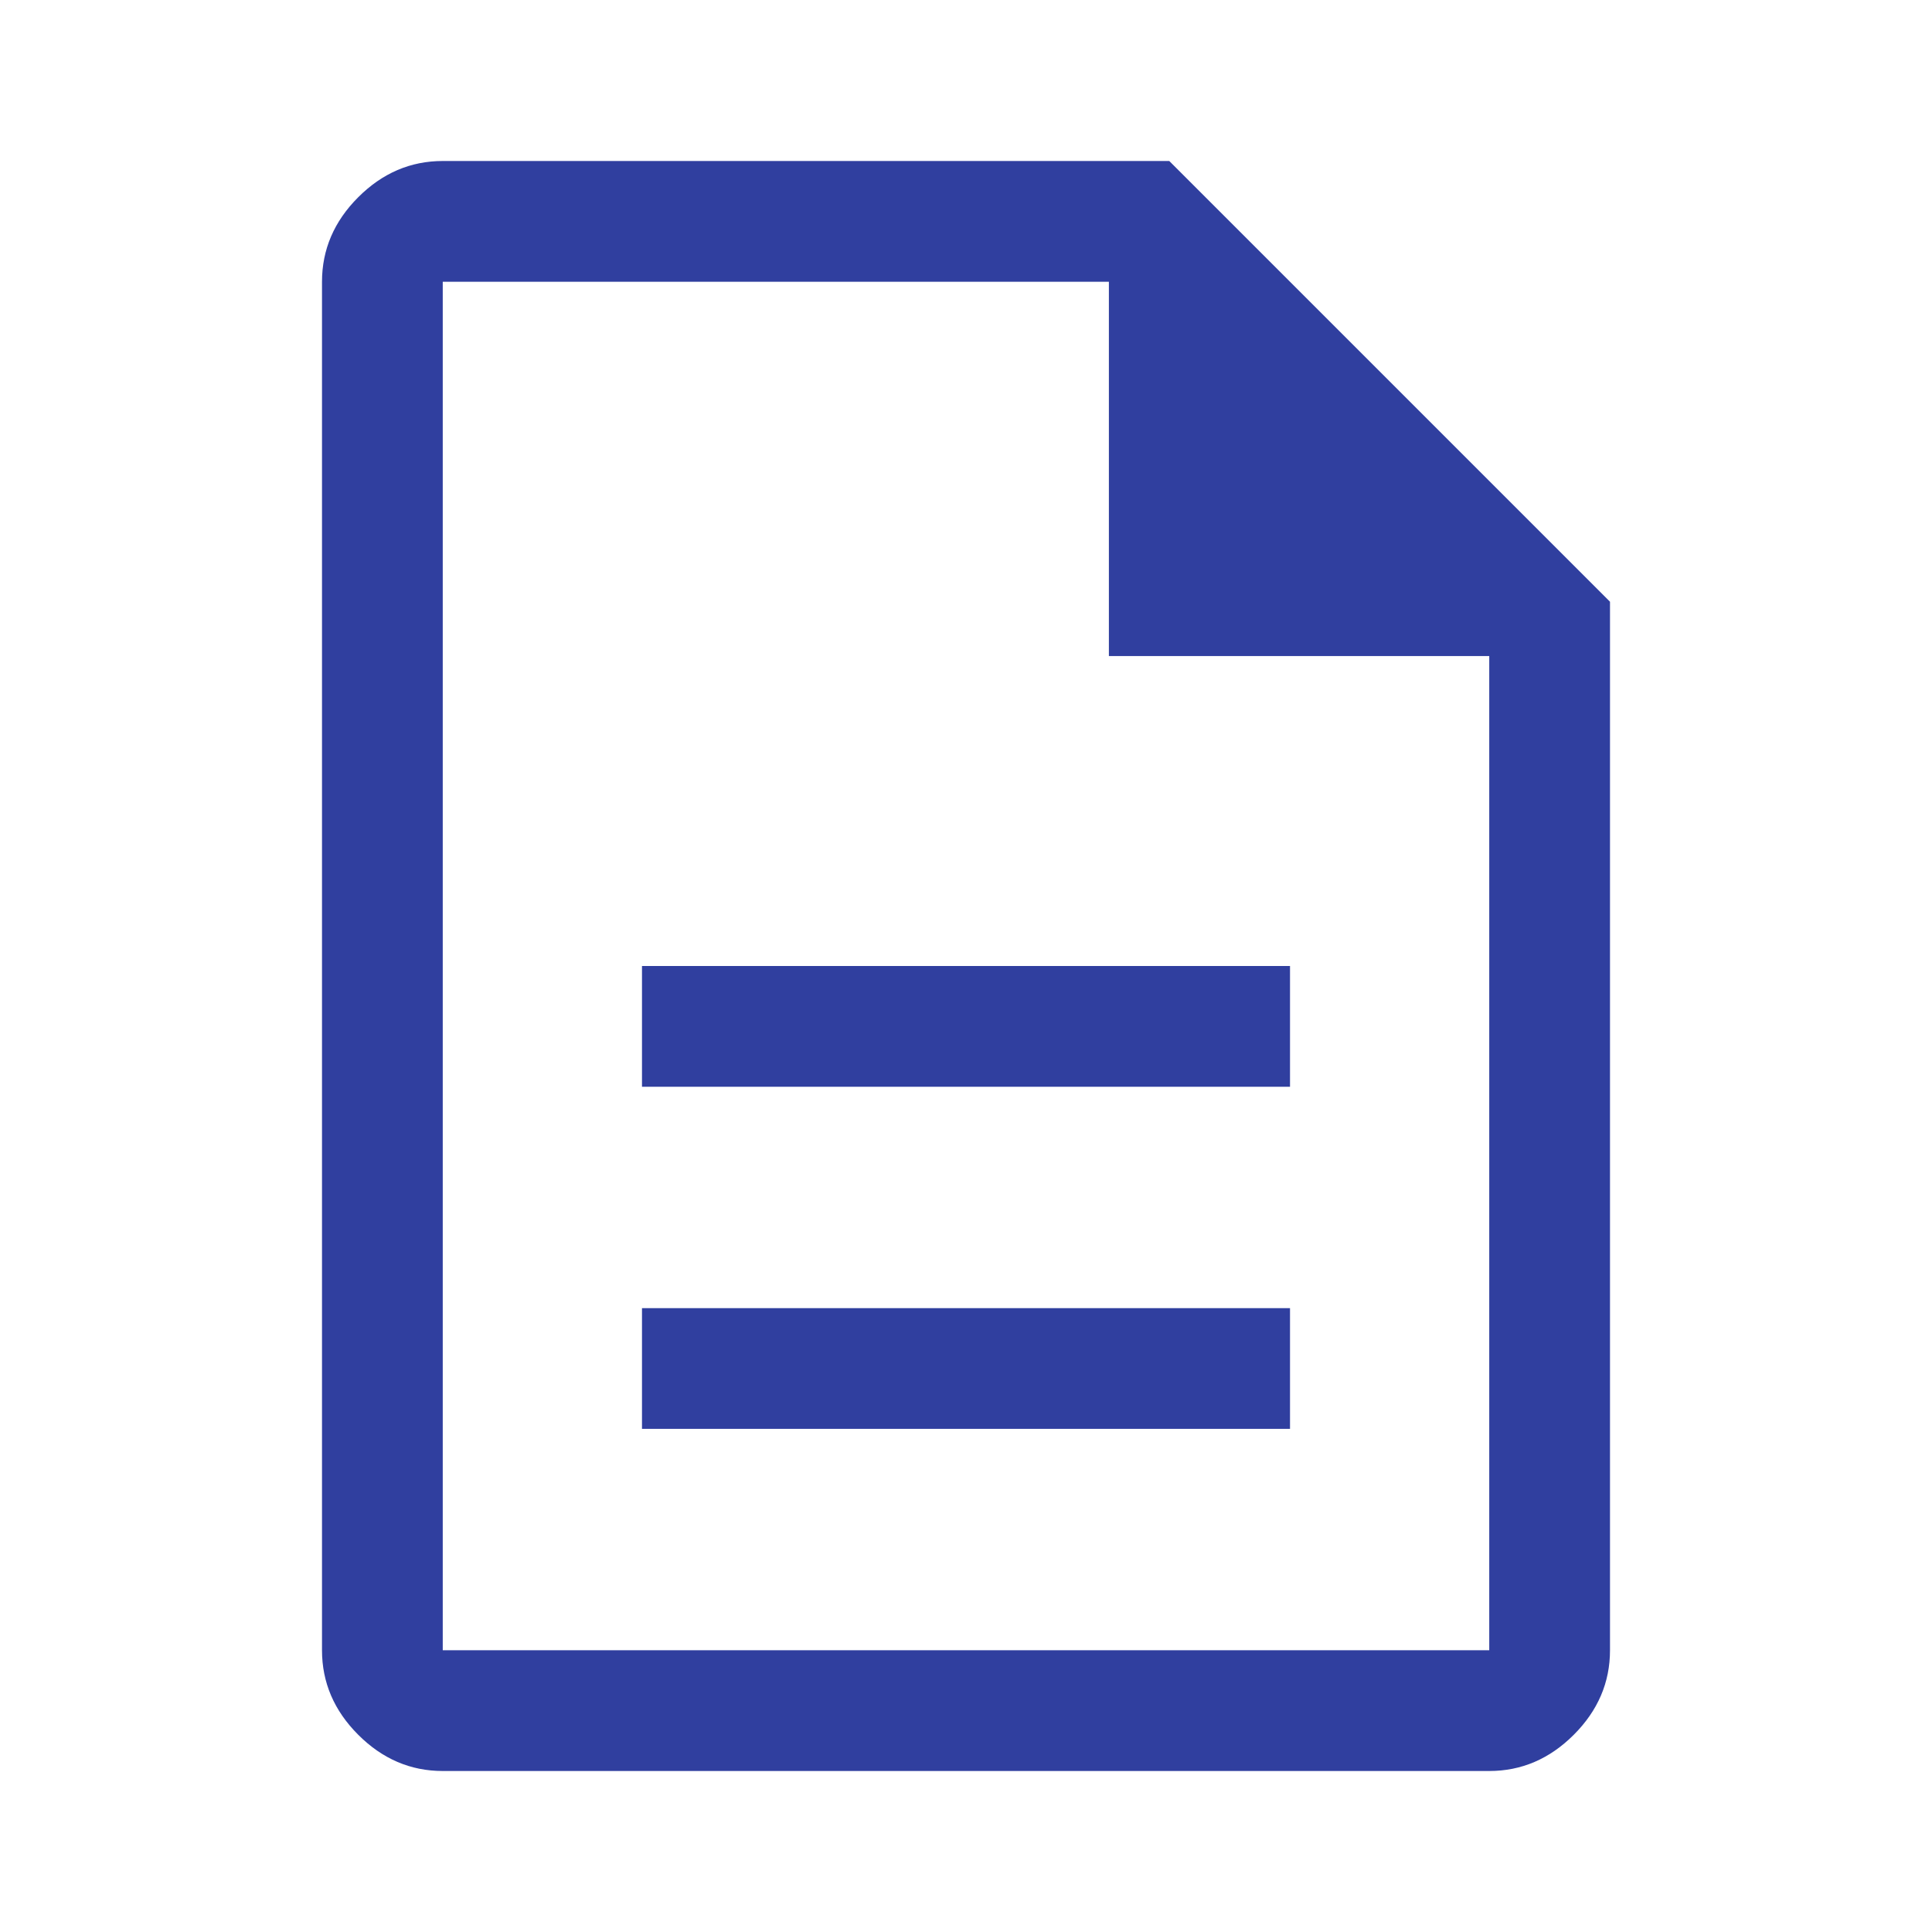
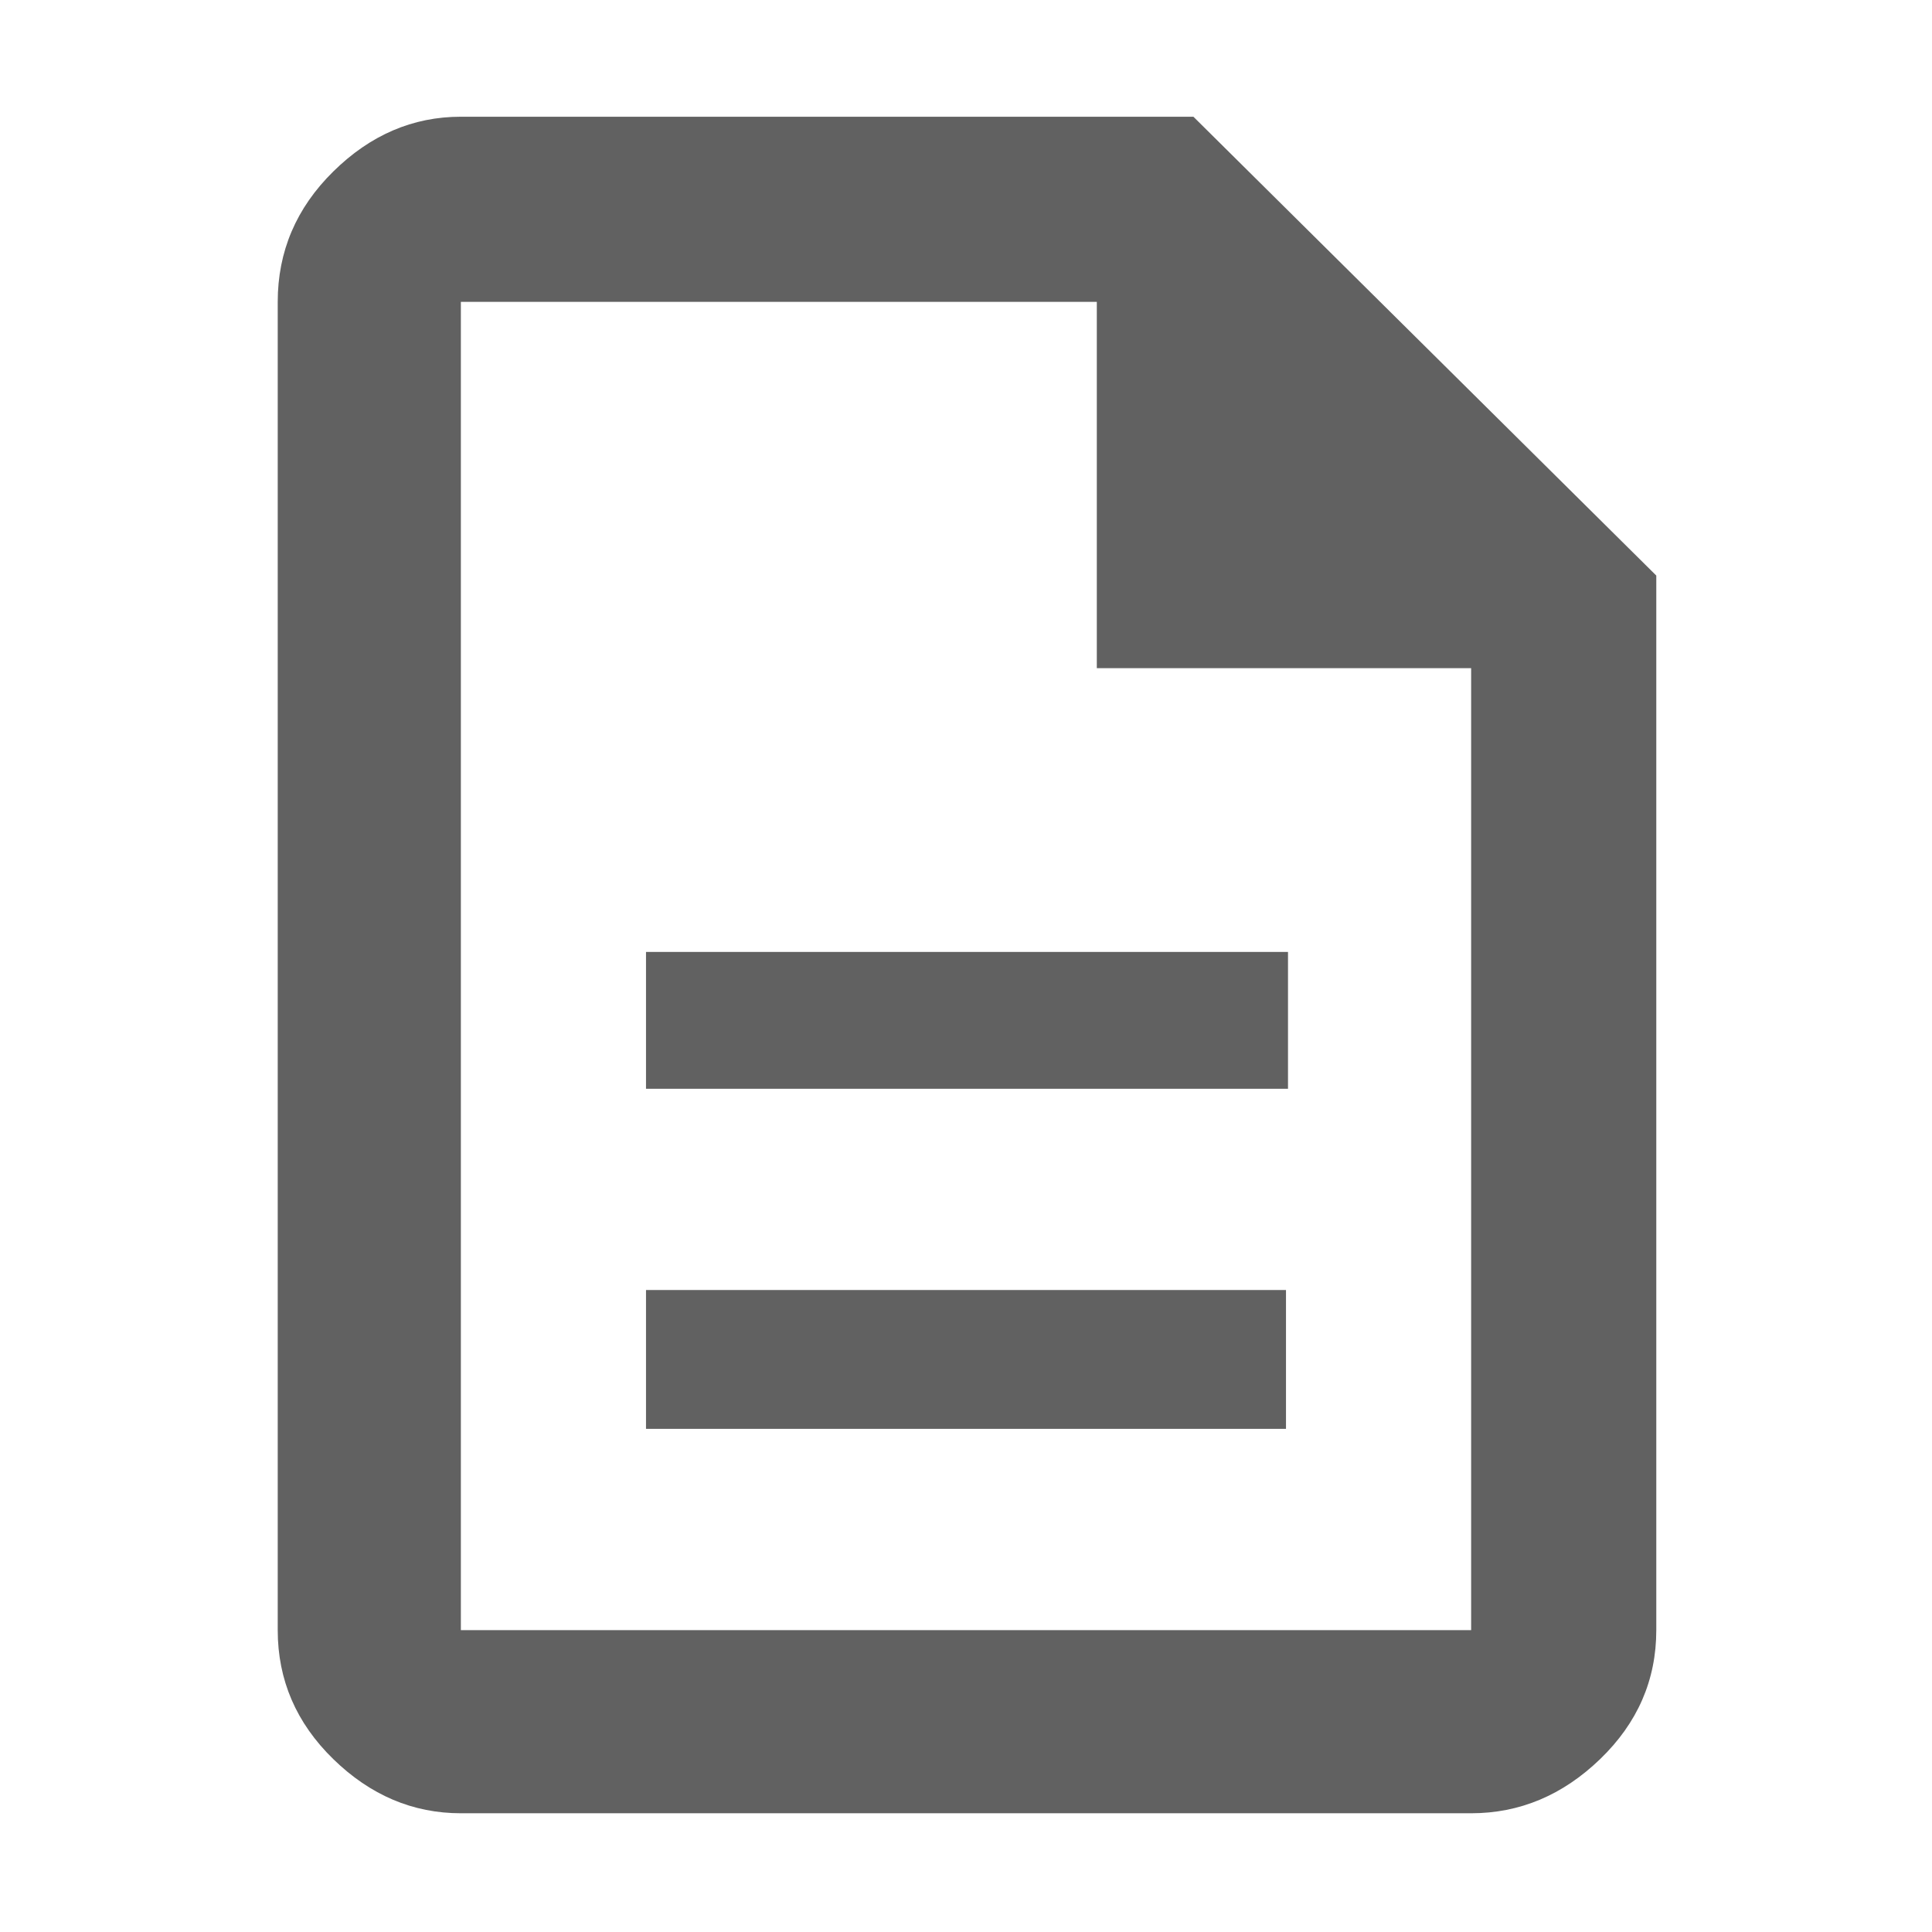
- <svg xmlns="http://www.w3.org/2000/svg" height="48px" viewBox="0 -960 960 960" width="48px" fill="#303F9F">
-   <path d="M319-250h322v-60H319v60Zm0-170h322v-60H319v60ZM220-80q-24 0-42-18t-18-42v-680q0-24 18-42t42-18h361l219 219v521q0 24-18 42t-42 18H220Zm331-554v-186H220v680h520v-494H551ZM220-820v186-186 680-680Z" />
+ <svg xmlns="http://www.w3.org/2000/svg" height="48px" viewBox="0 -960 960 960" width="48px" fill="#616161">
+   <path d="M321-250h318v-69H321v69Zm0-169h319v-68H321v68ZM229-59q-35.78 0-63.39-26.91Q138-112.83 138-150v-660q0-37.59 27.61-64.79Q193.22-902 229-902h364l230 228v524q0 37.17-27.91 64.09Q767.19-59 731-59H229Zm316-569v-182H229v660h502v-478H545ZM229-810v182-182 660-660Z" />
</svg>
